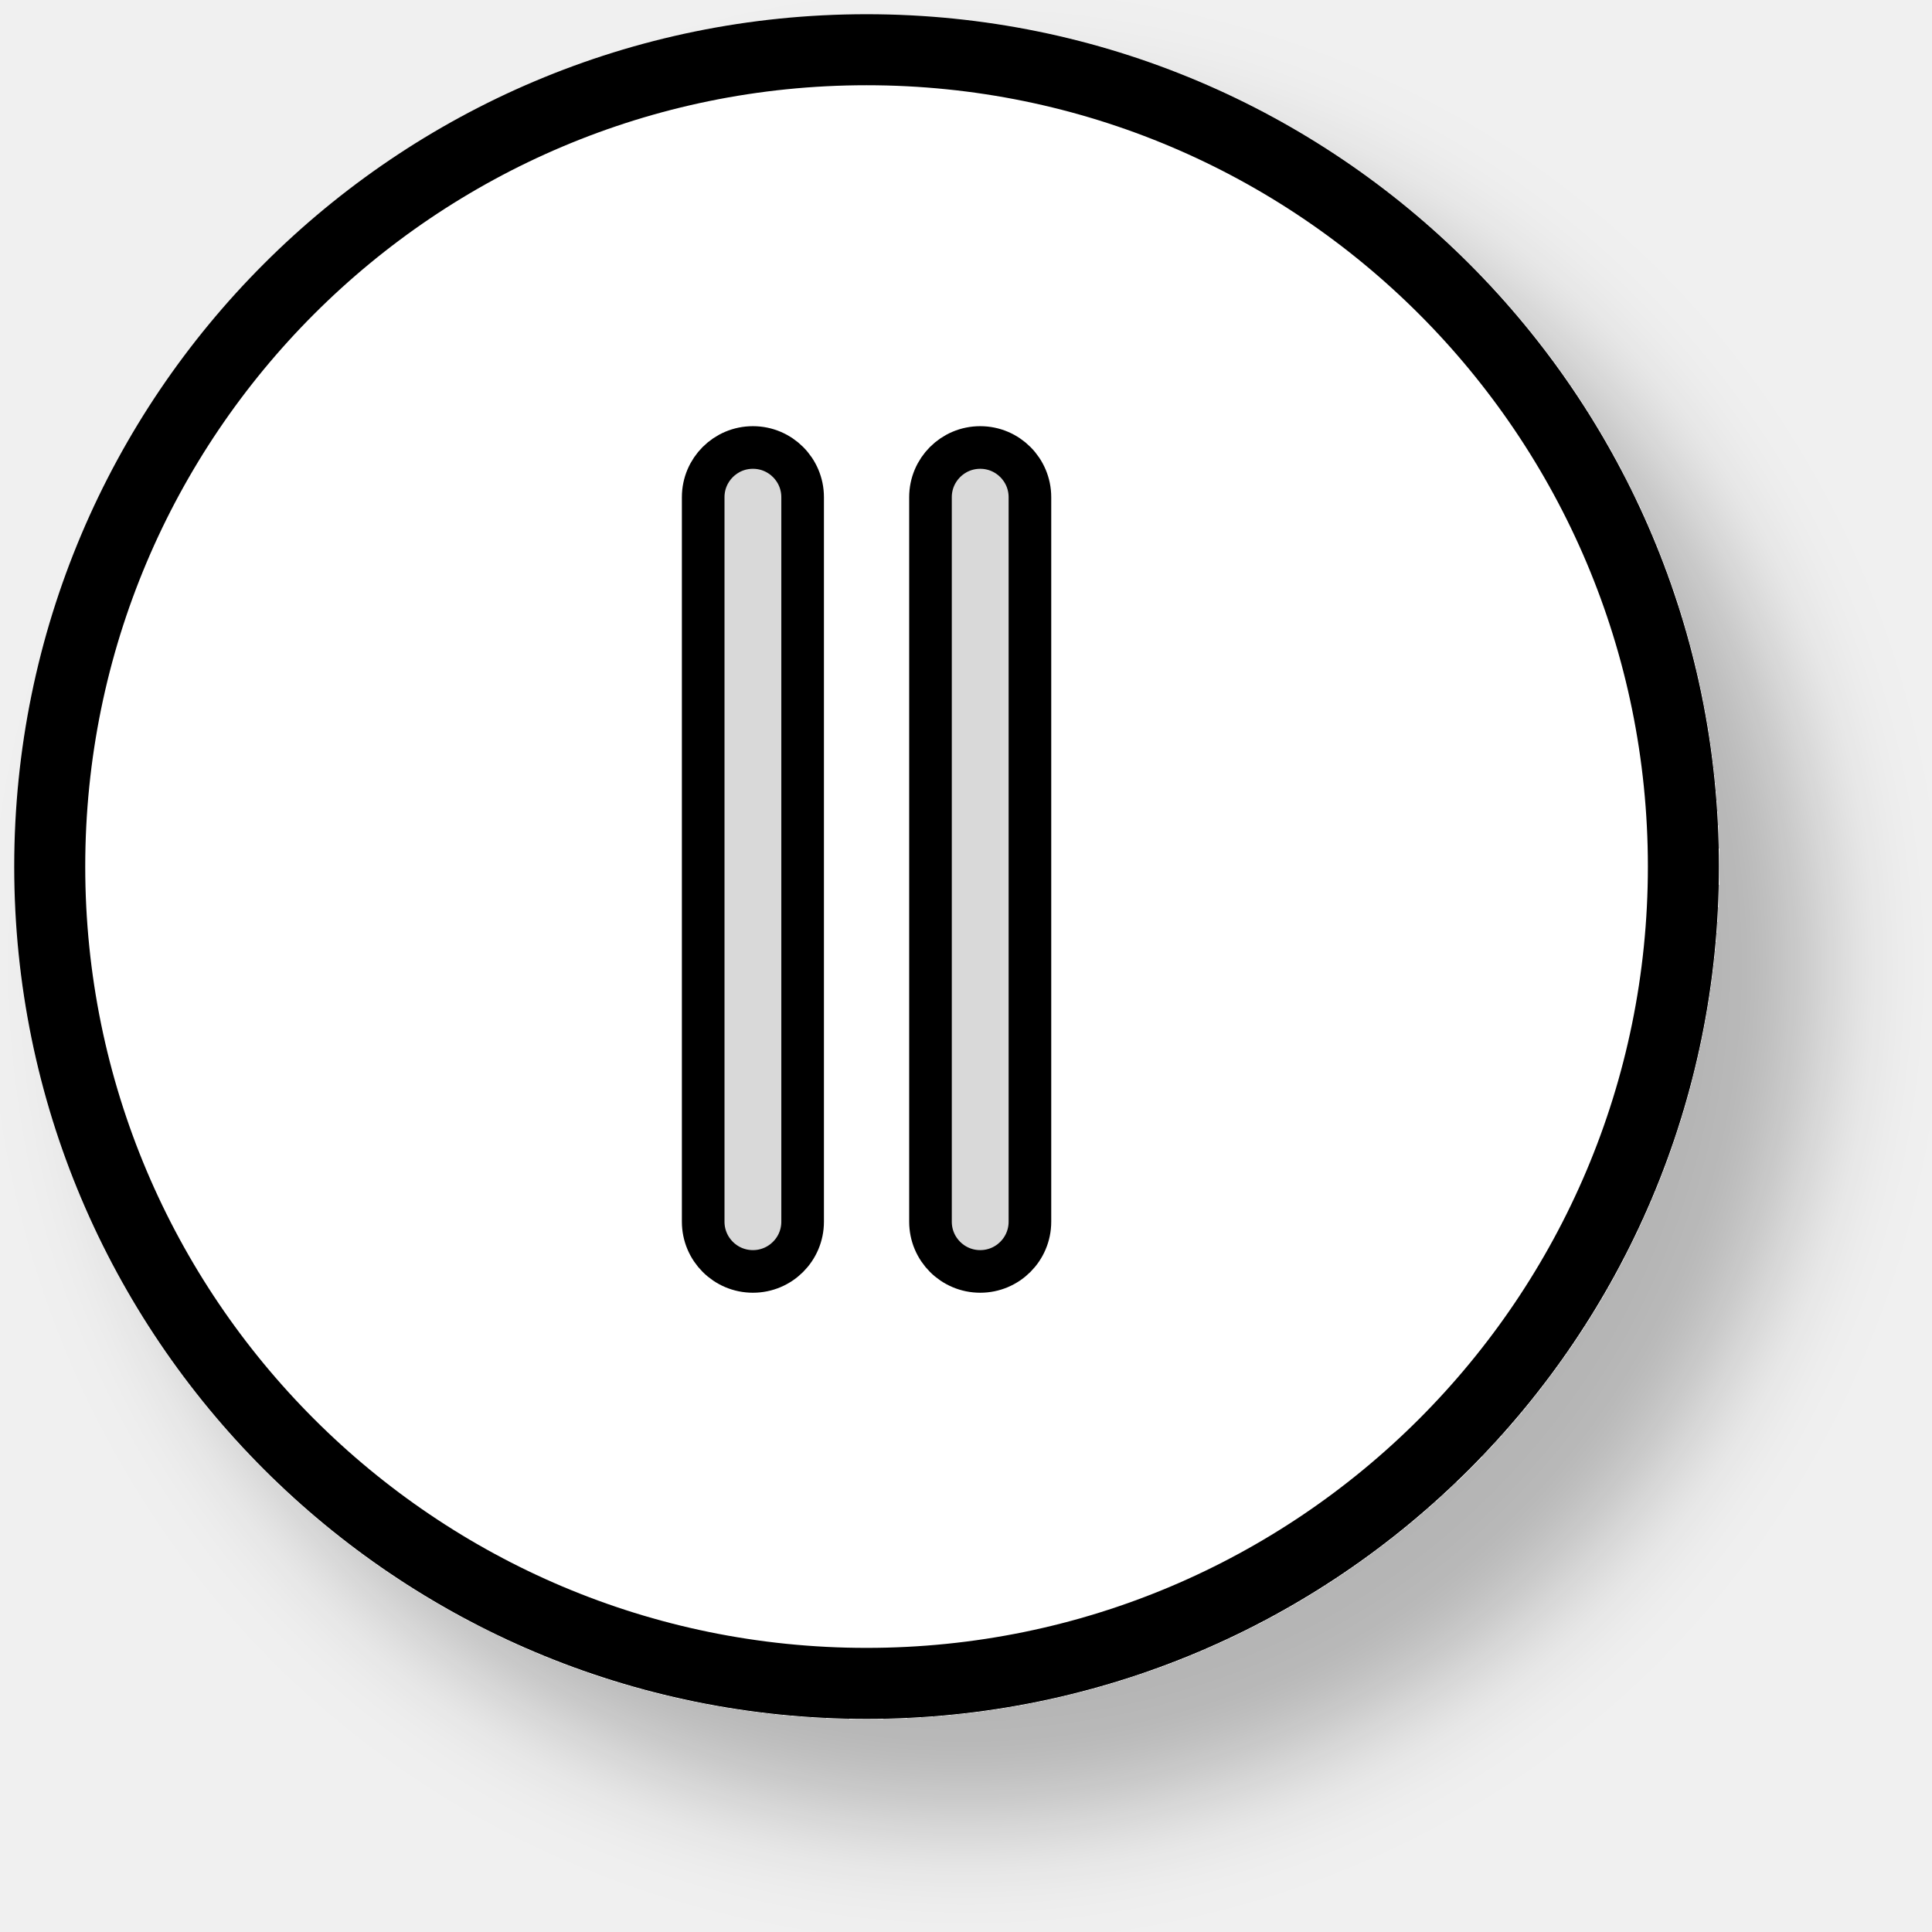
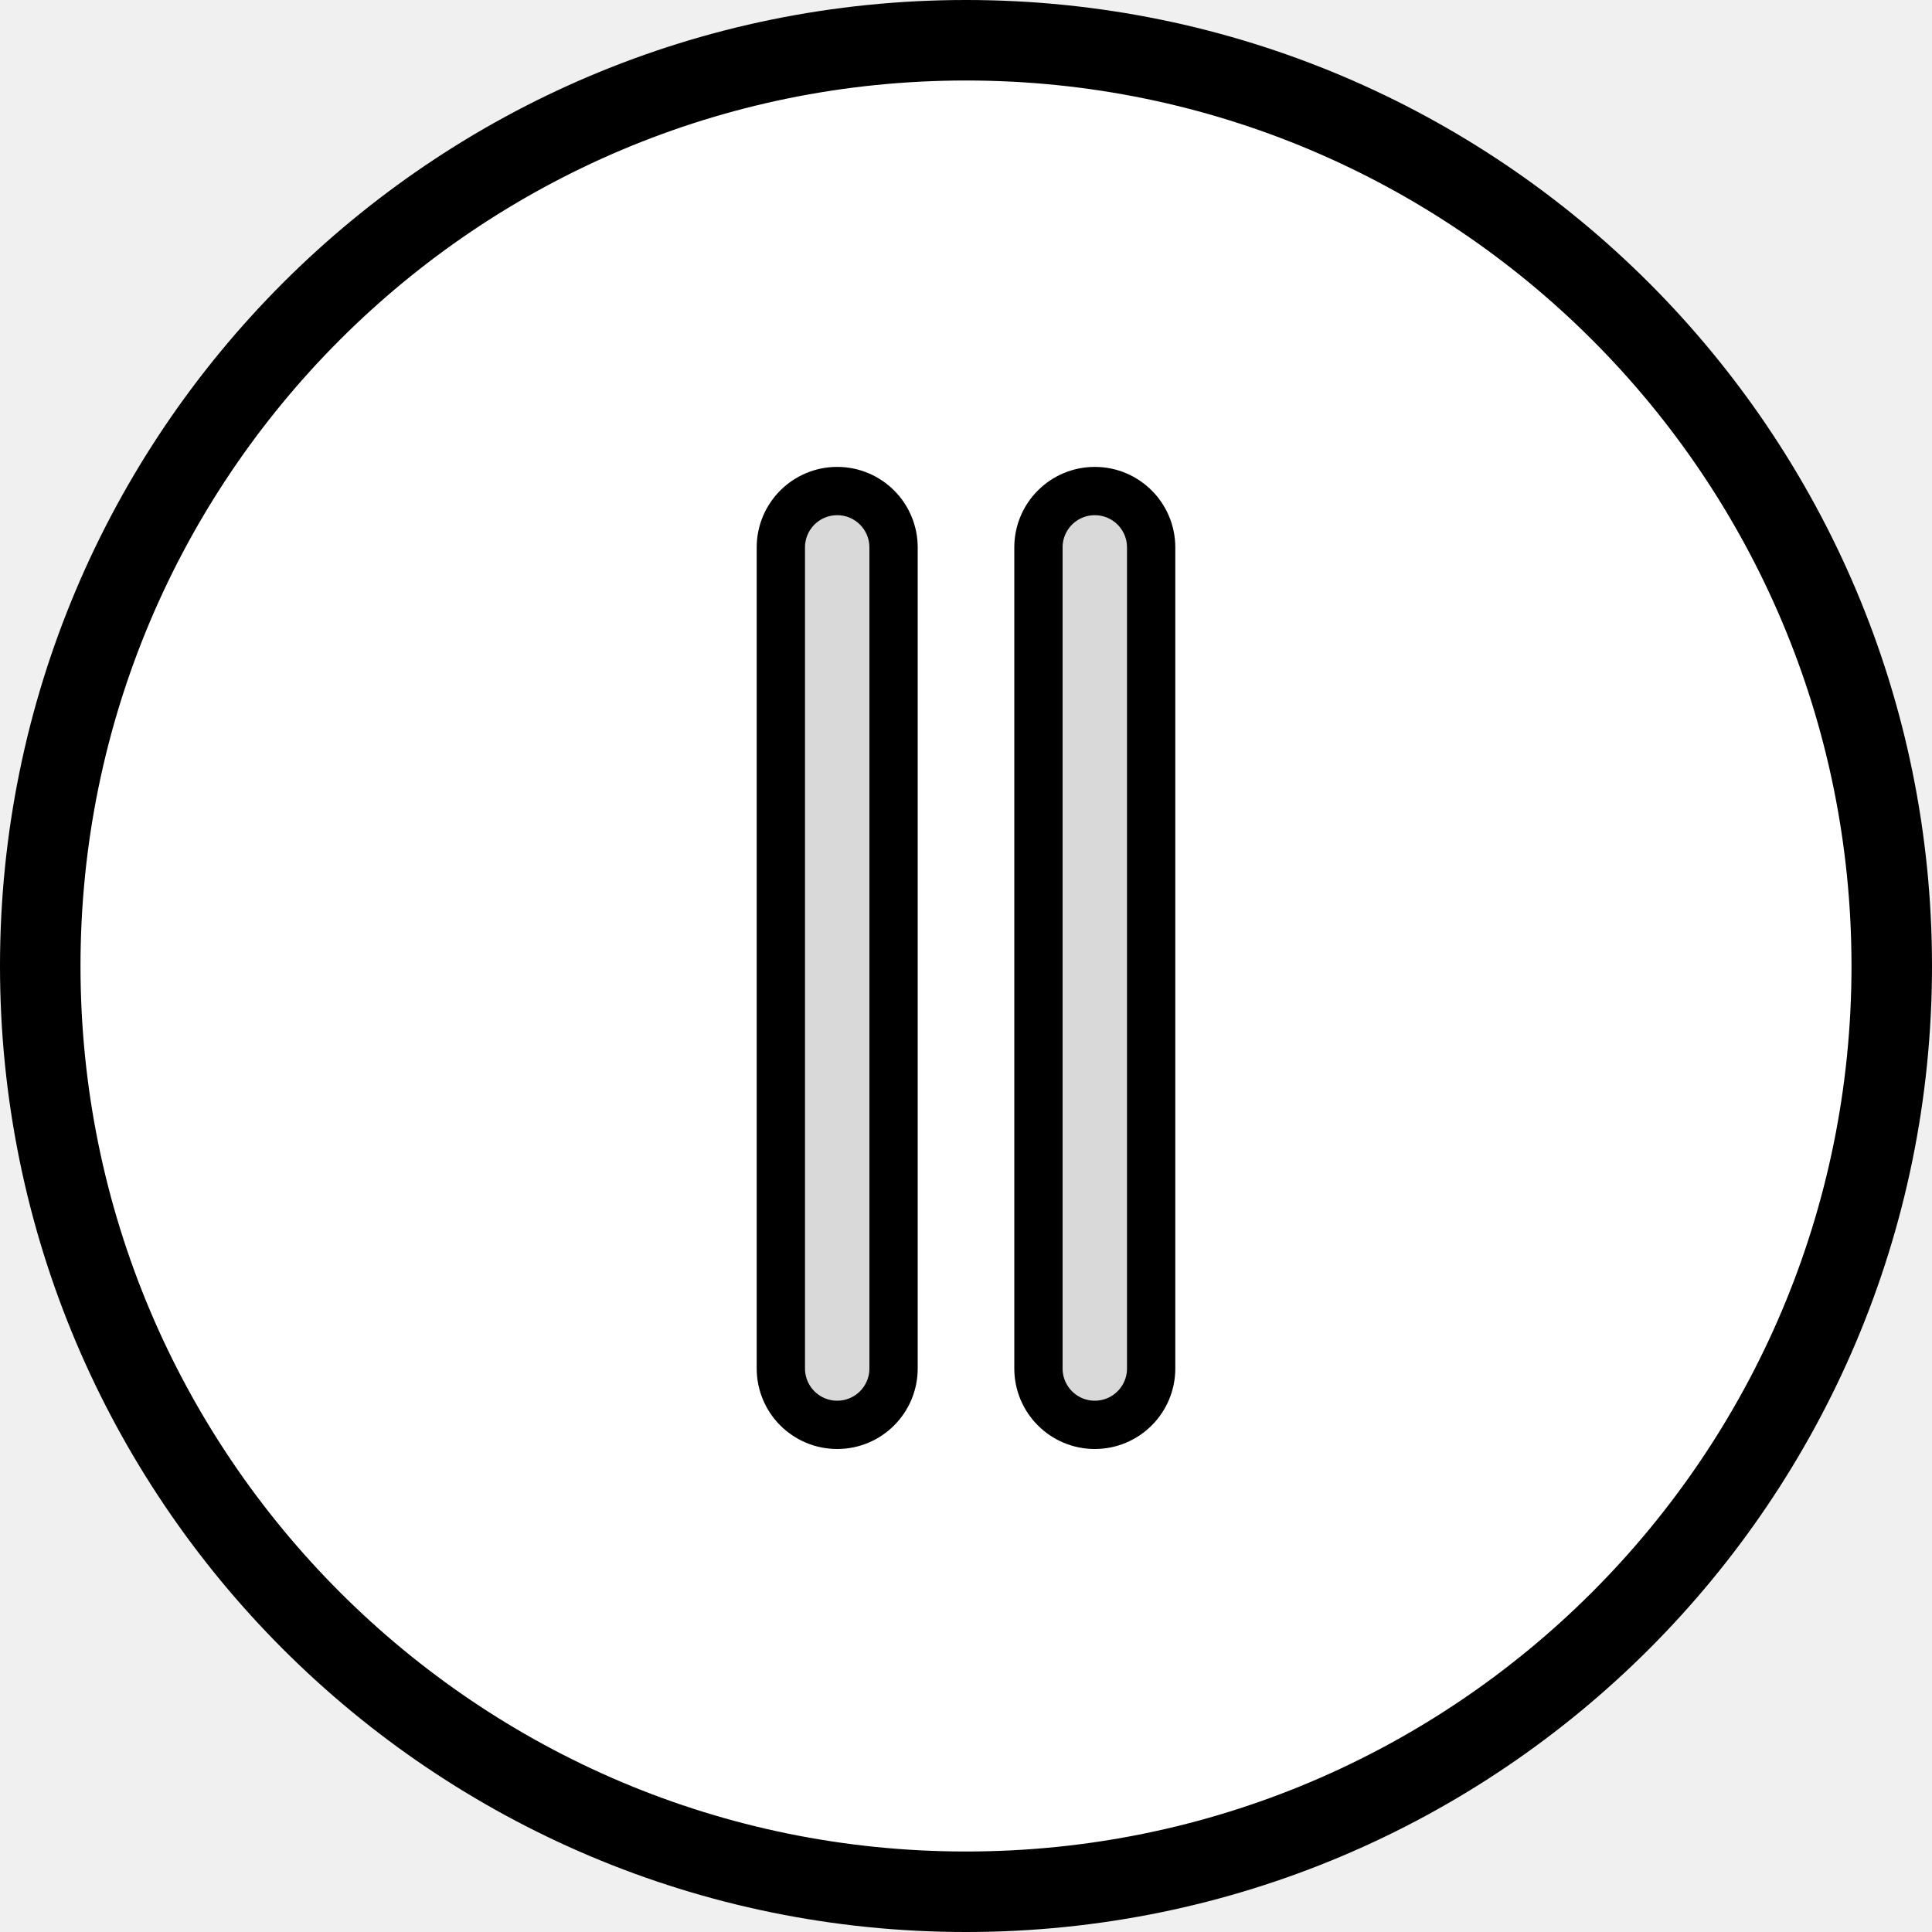
- <svg xmlns="http://www.w3.org/2000/svg" width="136" height="136" viewBox="0 0 136 136" fill="none">
-   <g filter="url(#filter0_d_600_287)">
-     <circle cx="61" cy="61" r="60" fill="white" />
-     <circle cx="61" cy="61" r="57.5" stroke="black" stroke-width="5" />
-   </g>
-   <rect x="65.5" y="31.5" width="7" height="58" rx="3.5" fill="#D9D9D9" stroke="black" stroke-width="3" />
-   <rect x="49.5" y="31.5" width="7" height="58" rx="3.5" fill="#D9D9D9" stroke="black" stroke-width="3" />
-   <defs>
-     <filter id="filter0_d_600_287" x="0" y="0" width="136" height="136" filterUnits="userSpaceOnUse" color-interpolation-filters="sRGB">
-       <feFlood flood-opacity="0" result="BackgroundImageFix" />
-       <feColorMatrix in="SourceAlpha" type="matrix" values="0 0 0 0 0 0 0 0 0 0 0 0 0 0 0 0 0 0 127 0" result="hardAlpha" />
-       <feOffset dx="7" dy="7" />
-       <feGaussianBlur stdDeviation="4" />
-       <feComposite in2="hardAlpha" operator="out" />
-       <feColorMatrix type="matrix" values="0 0 0 0 0 0 0 0 0 0 0 0 0 0 0 0 0 0 0.25 0" />
-       <feBlend mode="normal" in2="BackgroundImageFix" result="effect1_dropShadow_600_287" />
-       <feBlend mode="normal" in="SourceGraphic" in2="effect1_dropShadow_600_287" result="shape" />
-     </filter>
-   </defs>
+ <svg xmlns="http://www.w3.org/2000/svg" width="120" height="120" viewBox="0 0 120 120" fill="none">
+   <circle cx="60" cy="60" r="57.5" fill="white" stroke="black" stroke-width="5" />
+   <rect x="64.5" y="30.5" width="7" height="58" rx="3.5" fill="#D9D9D9" stroke="black" stroke-width="3" />
+   <rect x="48.5" y="30.5" width="7" height="58" rx="3.5" fill="#D9D9D9" stroke="black" stroke-width="3" />
</svg>
